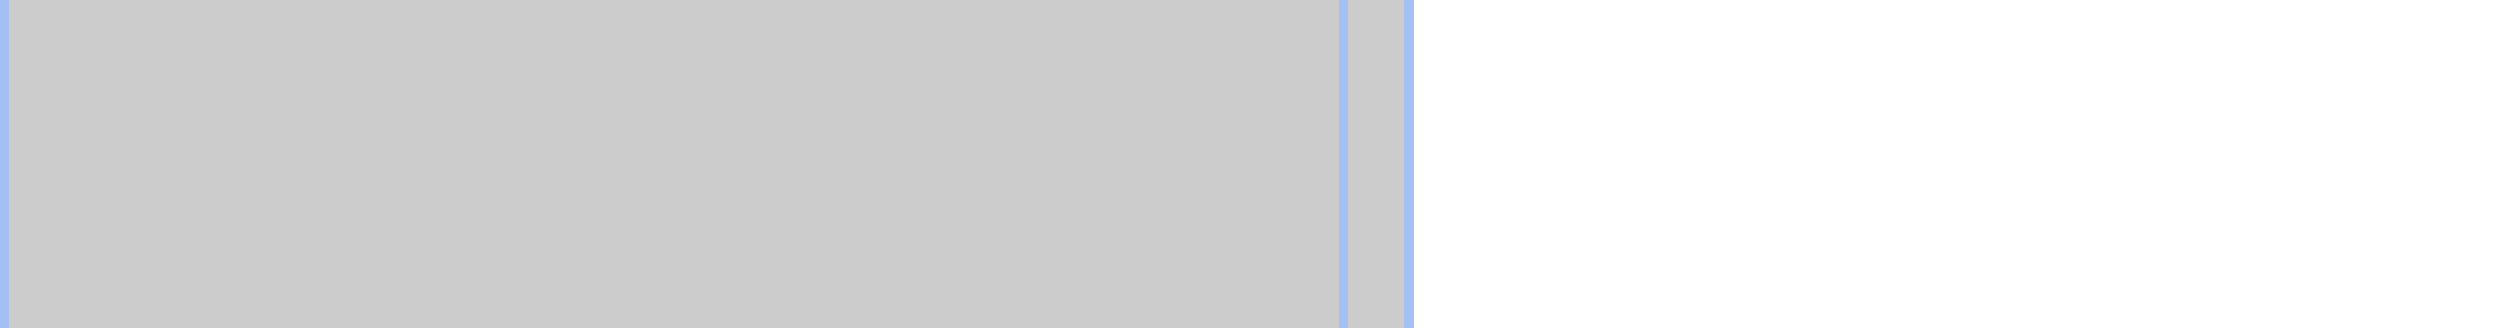
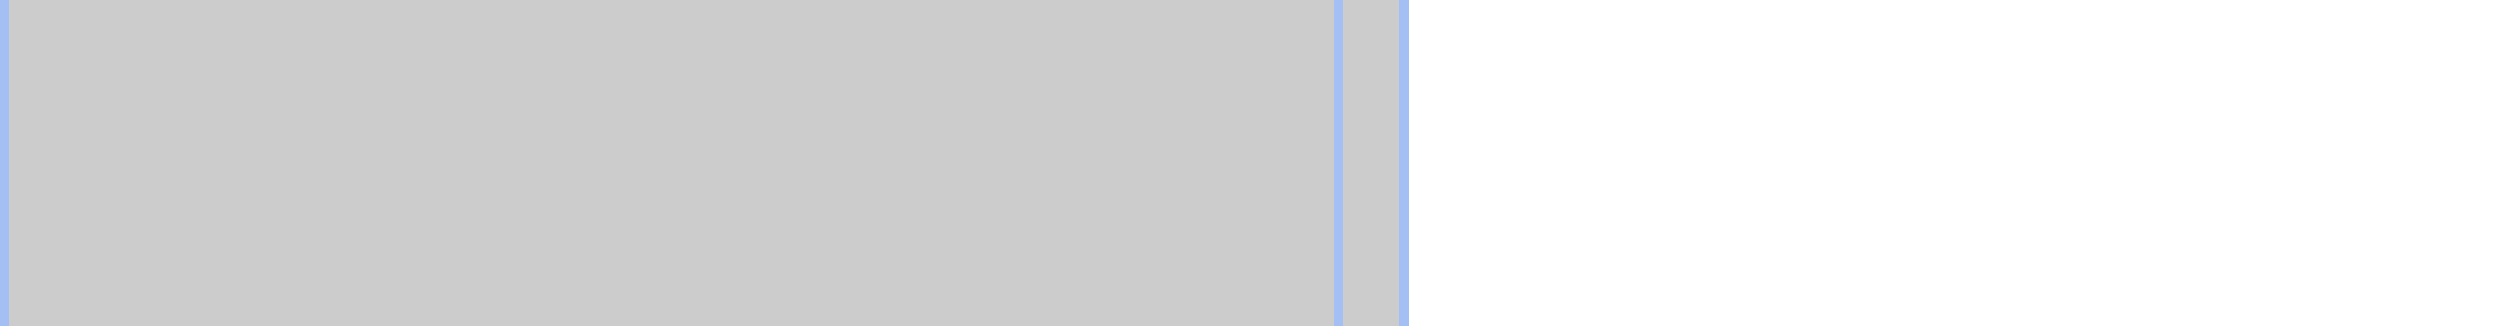
- <svg xmlns="http://www.w3.org/2000/svg" viewBox="0 0 267 35" shape-rendering="crispEdges">
+ <svg xmlns="http://www.w3.org/2000/svg" viewBox="0 0 268 35" shape-rendering="crispEdges">
  <rect y="0" x="0" width="151" height="35" fill="#cccccc" />
  <rect y="0" x="0" width="1" height="35" fill="#eecccc" />
  <rect y="0" x="143" width="1" height="35" fill="#eecccc" />
  <rect y="0" x="150" width="1" height="35" fill="#eecccc" />
  <rect y="0" x="0" width="1" height="35" fill="#a3bff4" />
  <rect y="0" x="143" width="1" height="35" fill="#a3bff4" />
  <rect y="0" x="150" width="1" height="35" fill="#a3bff4" />
</svg>
